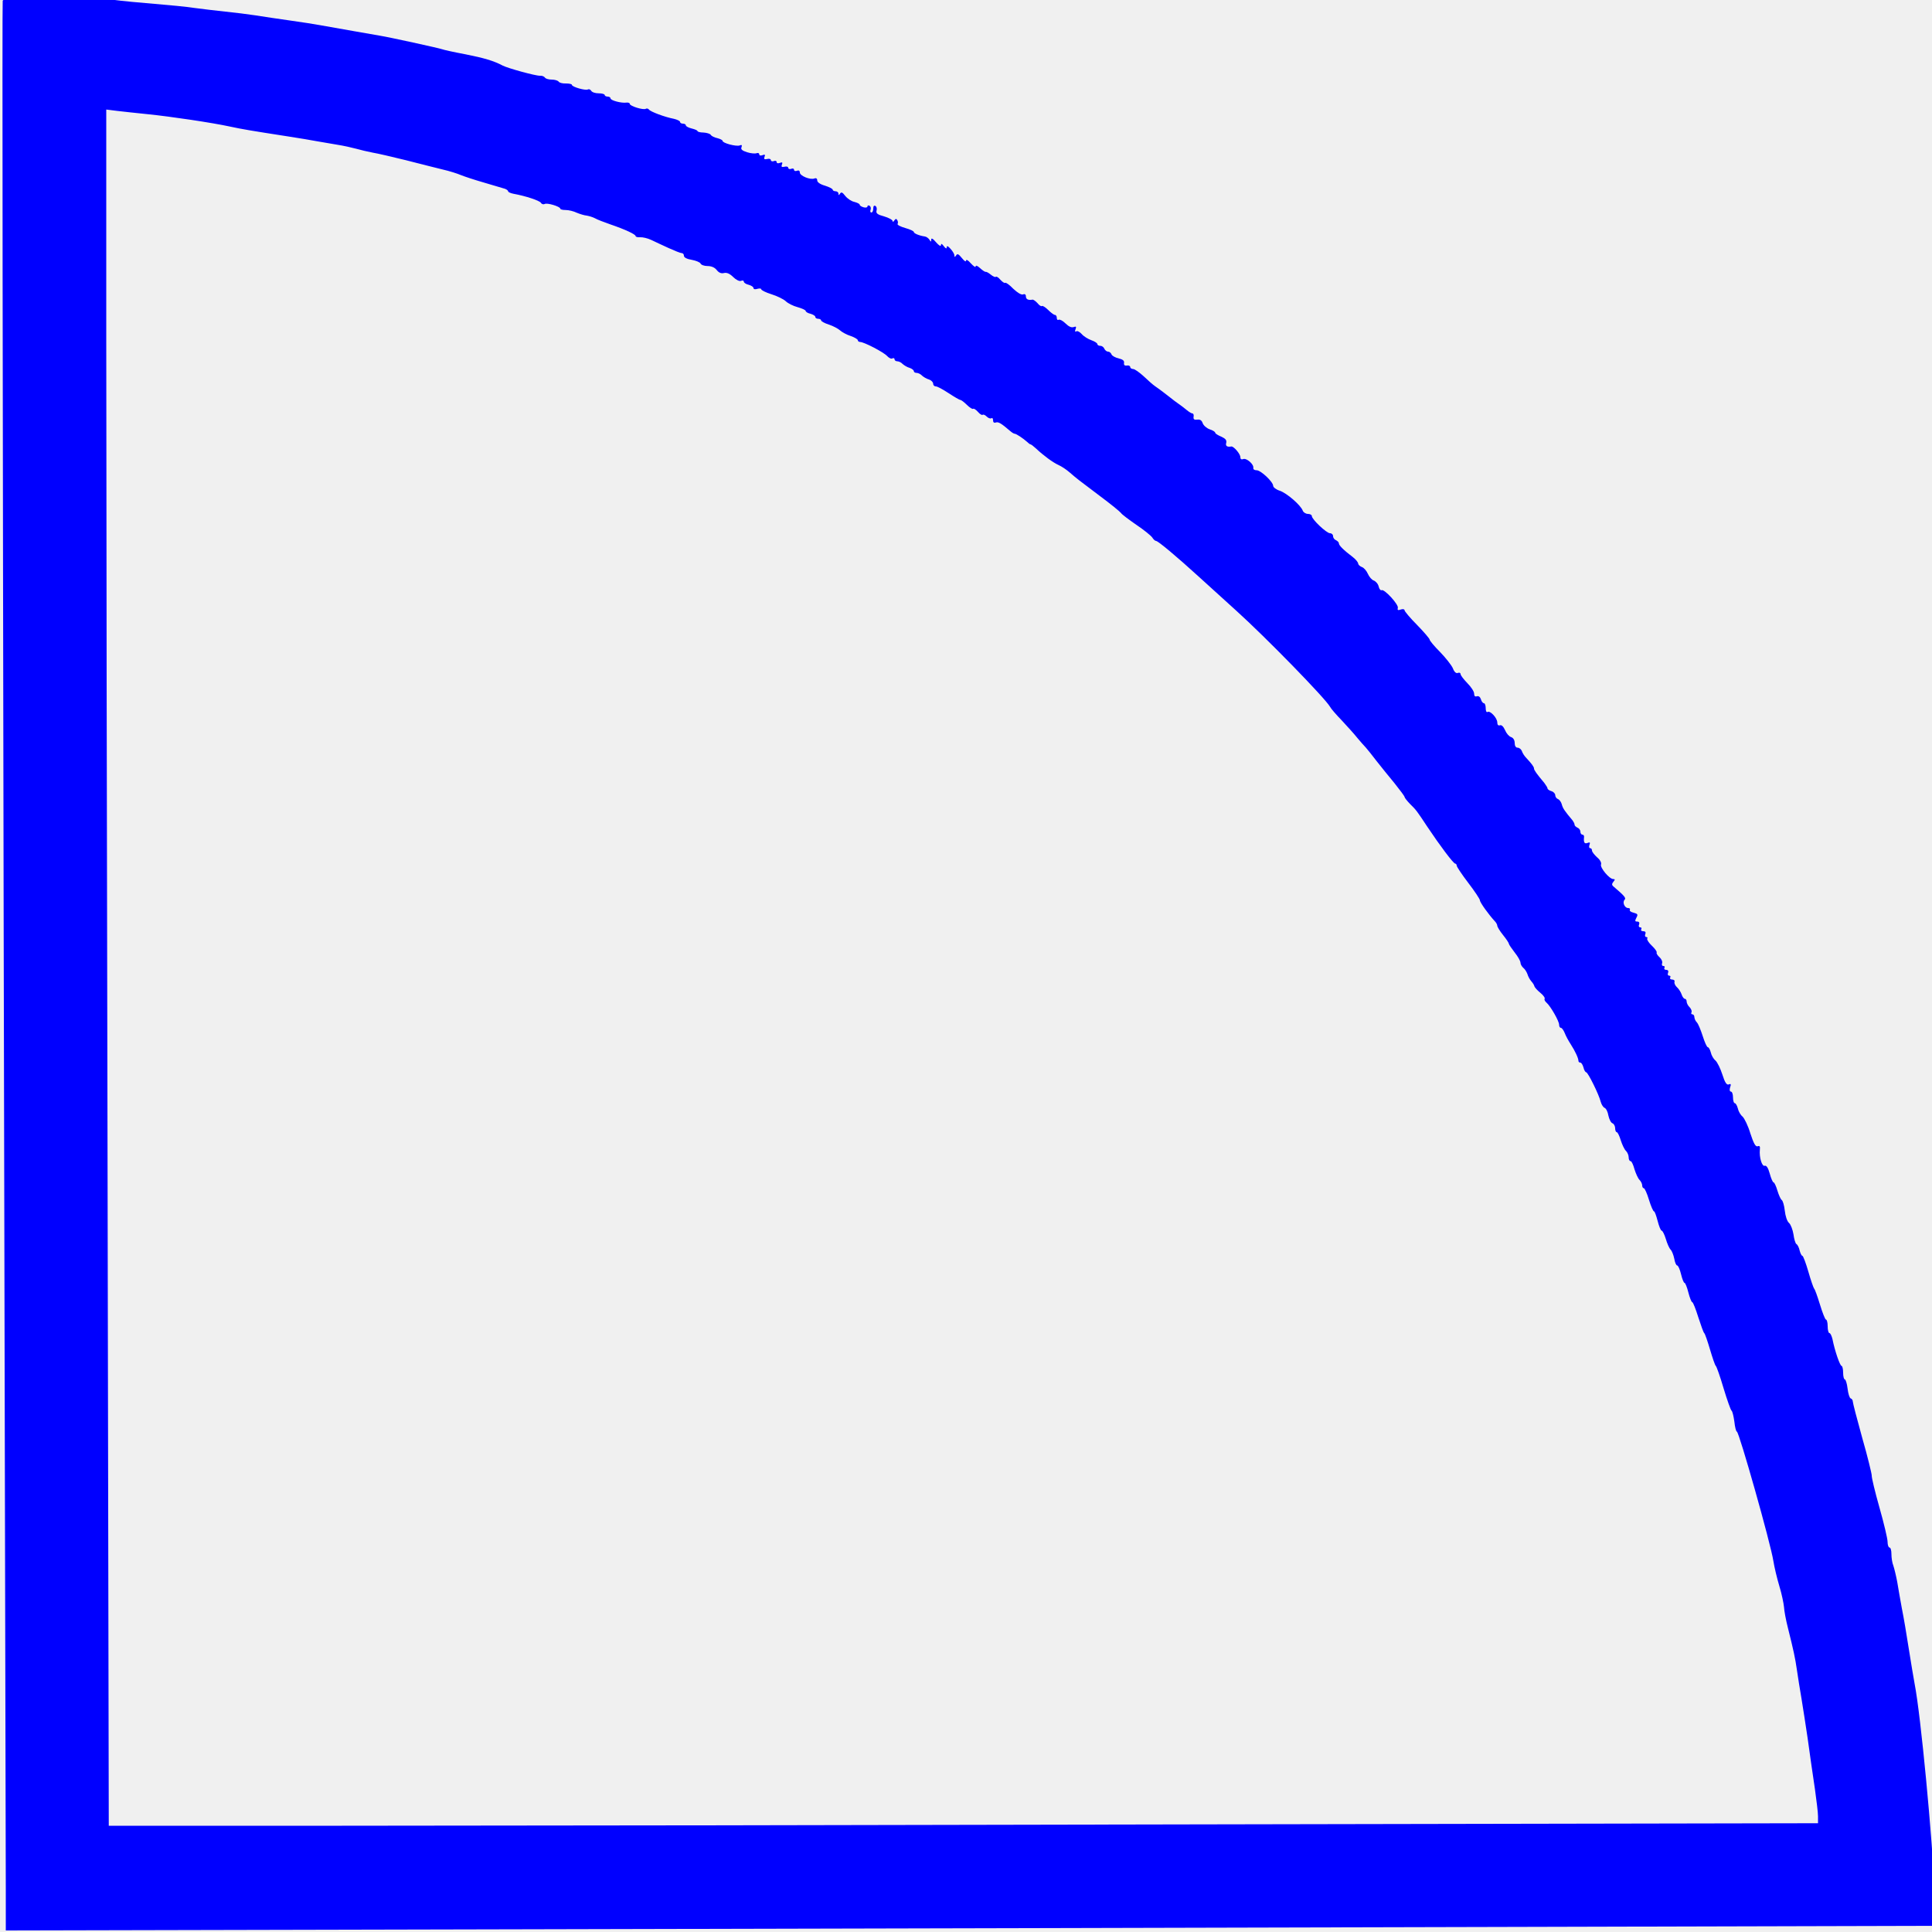
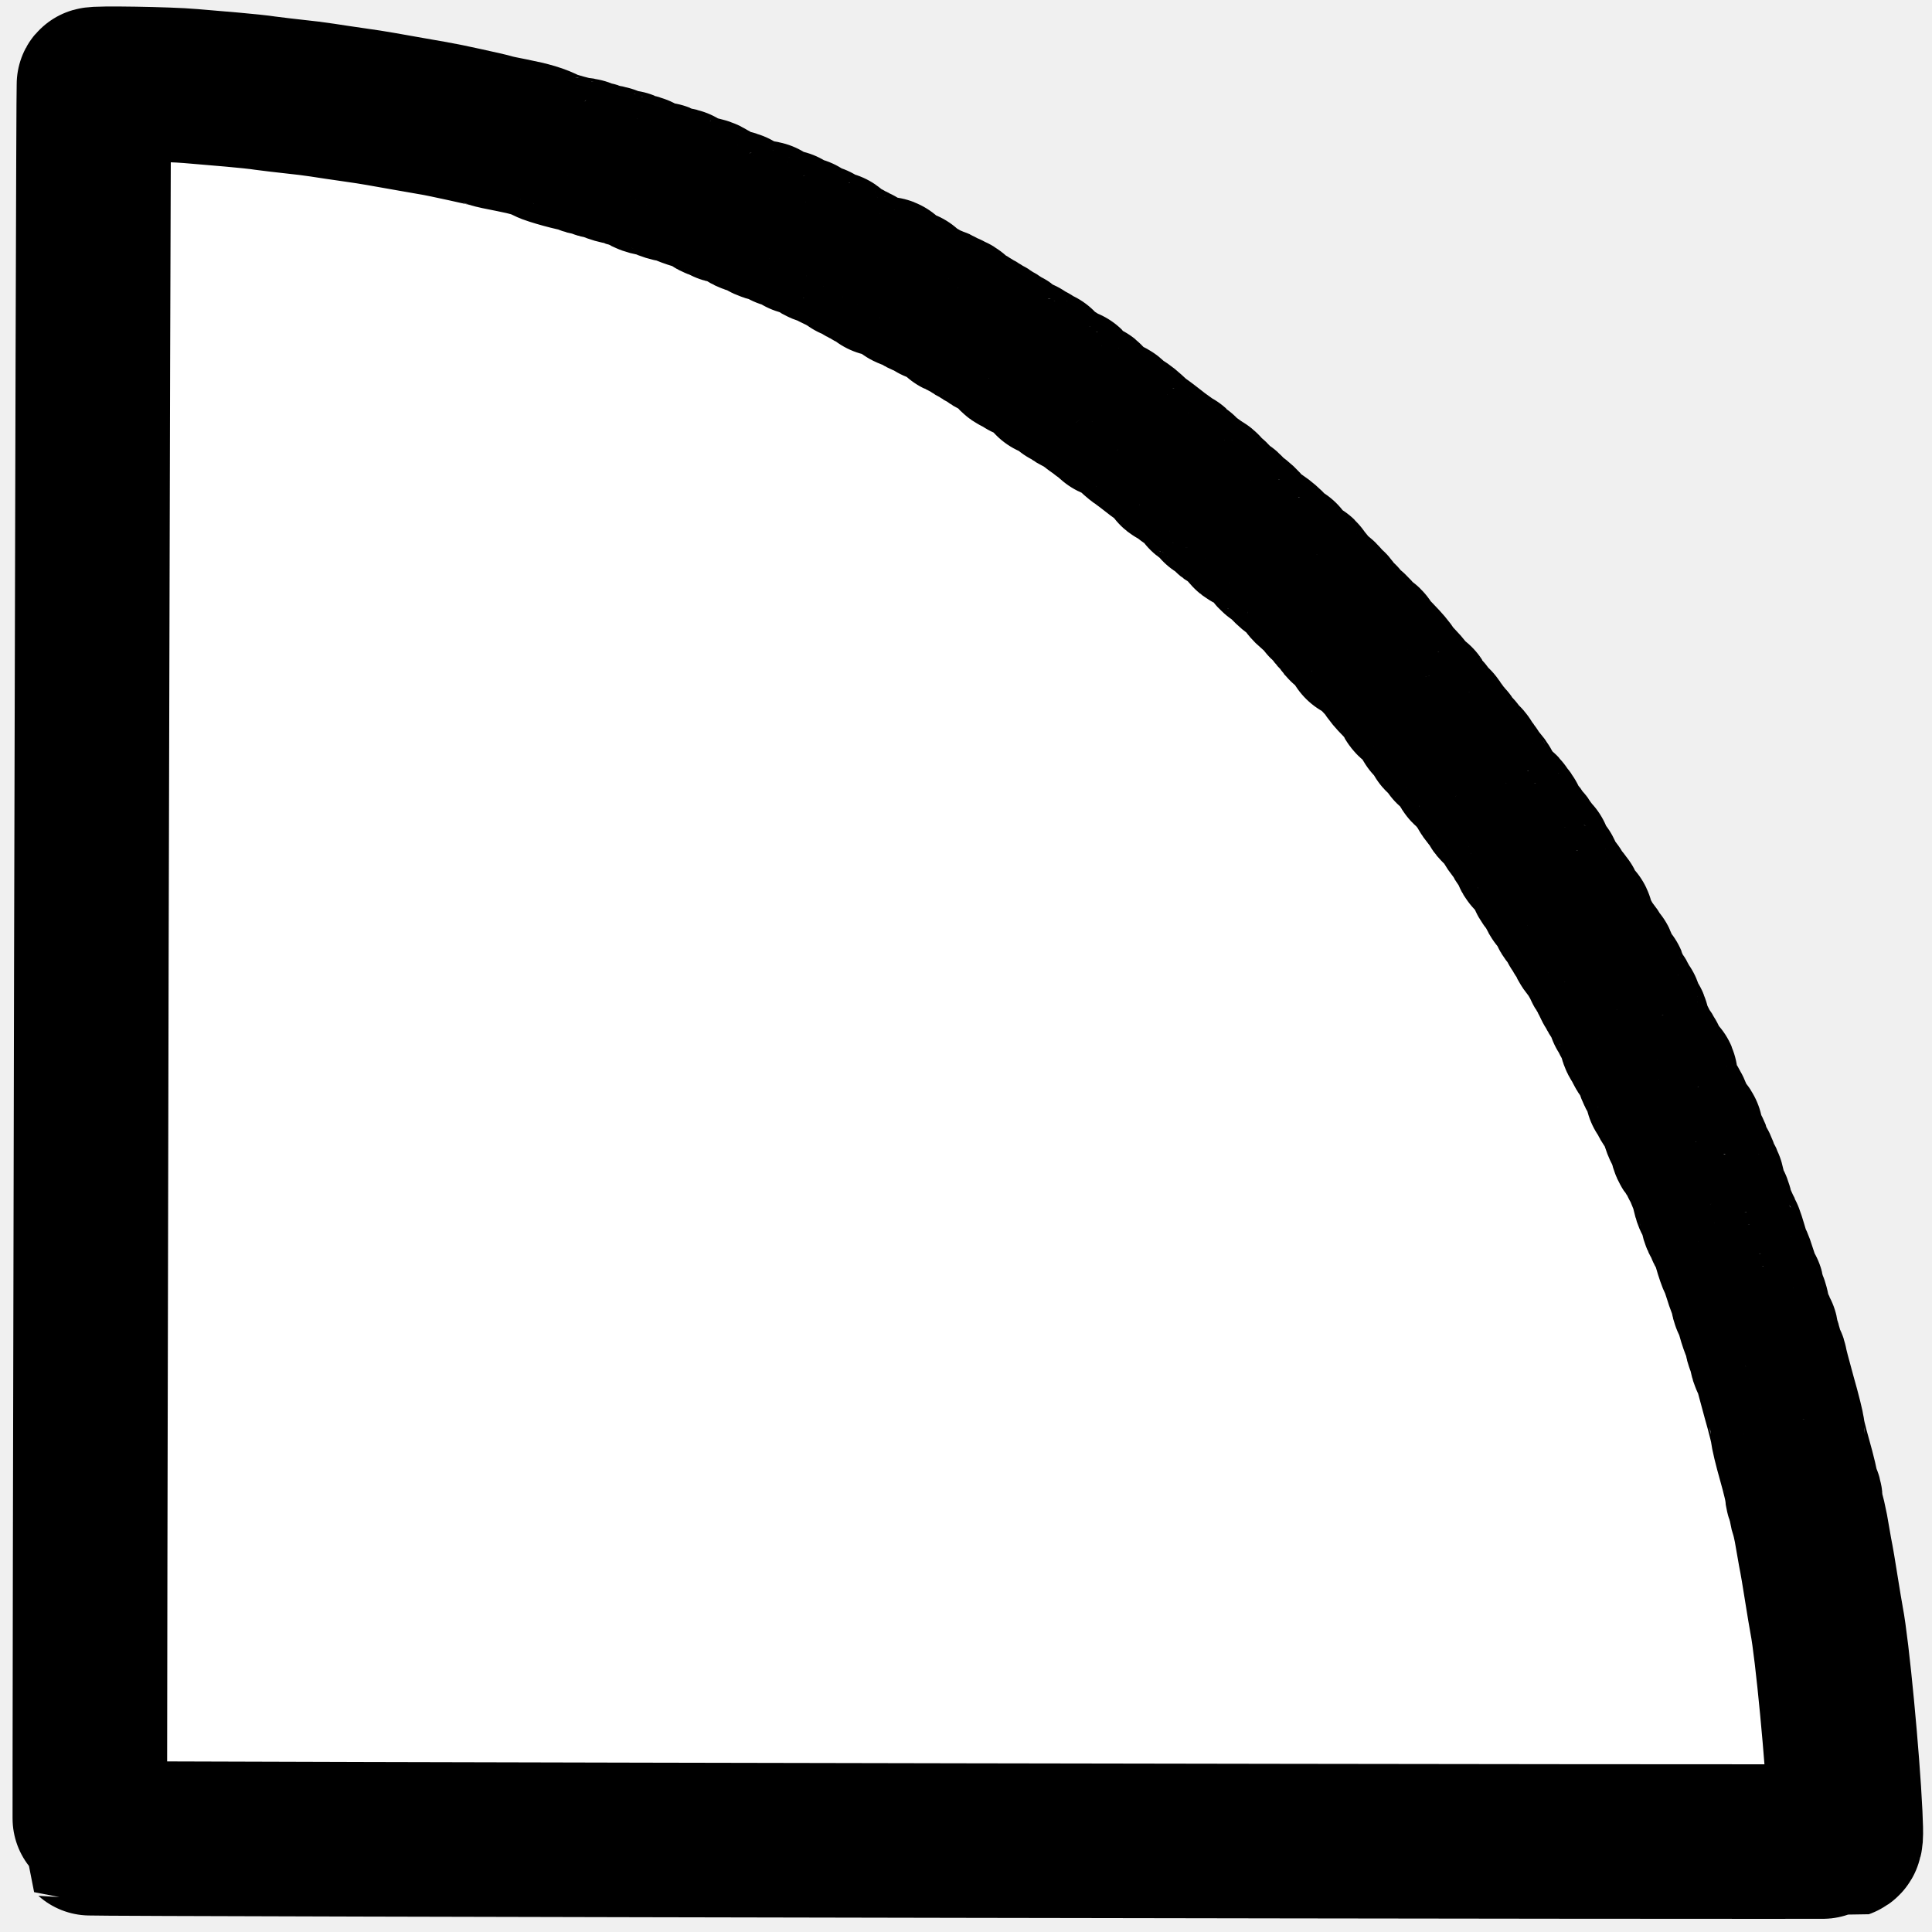
- <svg xmlns="http://www.w3.org/2000/svg" version="1.0" width="40" height="40" viewBox="0 0 200 200" preserveAspectRatio="xMidYMid meet">
-   <g transform="translate(0,200) scale(0.02,-0.02)" fill="#0000ff" stroke="none">
-     <path d="M14 9996 c-3 -8 0 -2164 5 -4792 6 -2629 11 -4873 11 -4988 l0 -208 2673 6 c1469 3 3718 9 4996 12 l2323 6 -6 147 c-15 319 -74 942 -106 1106 -5 28 -19 109 -30 180 -11 72 -27 166 -36 210 -8 44 -19 106 -24 137 -6 32 -15 69 -20 84 -6 14 -10 41 -10 60 0 19 -4 34 -10 34 -5 0 -10 13 -10 30 0 16 -19 96 -42 177 -23 81 -41 156 -40 166 0 9 -21 97 -49 194 -27 97 -49 182 -49 189 0 7 -5 14 -11 16 -6 2 -13 25 -16 51 -3 26 -10 47 -14 47 -5 0 -9 16 -9 35 0 19 -4 35 -8 35 -8 0 -35 77 -47 138 -4 17 -11 32 -16 32 -5 0 -9 16 -9 35 0 19 -4 35 -9 35 -4 0 -18 35 -31 78 -13 42 -26 79 -30 82 -3 3 -17 42 -30 88 -13 45 -27 82 -31 82 -4 0 -10 12 -14 27 -3 15 -11 31 -17 34 -5 3 -12 26 -15 50 -4 24 -14 51 -23 59 -10 8 -19 36 -22 64 -3 27 -10 51 -16 55 -5 3 -15 25 -22 48 -7 24 -16 43 -20 43 -4 0 -13 20 -20 46 -8 29 -17 43 -26 40 -14 -5 -29 44 -25 83 2 17 -1 22 -11 18 -11 -4 -21 14 -38 66 -12 40 -31 79 -41 88 -10 8 -21 27 -24 42 -4 15 -11 27 -16 27 -5 0 -9 14 -9 30 0 17 -5 30 -11 30 -6 0 -8 9 -4 22 6 16 4 20 -7 15 -11 -4 -20 10 -33 51 -10 31 -26 64 -36 73 -10 8 -21 27 -24 42 -4 15 -11 27 -16 27 -4 0 -16 26 -26 58 -10 31 -23 63 -30 70 -7 7 -13 20 -13 28 0 8 -5 14 -11 14 -5 0 -7 5 -4 10 3 6 -1 17 -9 26 -9 8 -16 22 -16 30 0 8 -4 14 -9 14 -5 0 -13 10 -17 23 -4 12 -15 29 -24 37 -9 8 -15 21 -13 28 3 6 -3 12 -12 12 -9 0 -13 5 -10 10 3 6 1 10 -5 10 -7 0 -10 7 -6 15 3 9 0 15 -10 15 -8 0 -12 5 -9 10 3 6 1 10 -5 10 -7 0 -10 6 -7 14 3 8 -3 22 -13 31 -11 10 -18 21 -15 25 2 4 -9 20 -25 35 -16 15 -27 32 -24 37 3 4 1 8 -5 8 -6 0 -8 7 -5 15 4 10 0 15 -11 15 -9 0 -13 4 -10 10 3 6 1 10 -5 10 -7 0 -10 7 -6 15 3 9 0 15 -10 15 -12 0 -12 4 -4 20 9 17 7 20 -15 26 -14 3 -22 10 -19 15 3 5 -1 9 -9 9 -18 0 -31 30 -18 43 9 9 -2 21 -57 68 -10 8 -10 14 -1 25 9 11 9 14 -1 14 -20 0 -70 60 -63 76 3 8 -5 24 -21 37 -14 13 -26 28 -26 35 0 7 -4 12 -10 12 -5 0 -6 8 -3 17 5 12 2 15 -10 10 -16 -6 -21 2 -18 31 1 6 -3 12 -9 12 -5 0 -10 7 -10 15 0 9 -7 18 -15 21 -8 4 -15 10 -15 15 0 6 -5 15 -10 22 -41 49 -51 63 -56 83 -3 12 -12 25 -20 28 -8 3 -14 12 -14 20 0 8 -9 18 -20 21 -11 3 -20 10 -20 14 0 4 -8 17 -17 29 -38 45 -53 66 -53 74 0 9 -12 25 -41 56 -9 9 -19 25 -22 35 -4 9 -13 17 -22 17 -9 0 -15 9 -15 24 0 15 -7 27 -19 31 -10 3 -24 19 -31 36 -8 18 -18 28 -26 25 -9 -3 -14 2 -14 14 0 24 -37 63 -50 55 -6 -4 -10 5 -10 19 0 14 -4 26 -9 26 -5 0 -13 9 -16 21 -4 12 -12 18 -21 15 -9 -3 -14 1 -14 14 0 11 -16 35 -35 54 -19 20 -35 40 -35 47 0 6 -6 9 -14 6 -9 -4 -19 5 -26 24 -7 16 -37 54 -66 84 -30 30 -54 59 -54 64 0 5 -29 39 -65 76 -36 36 -65 71 -65 76 0 6 -9 8 -20 4 -14 -5 -18 -3 -15 8 7 16 -71 101 -84 92 -5 -2 -12 6 -15 19 -3 14 -15 27 -25 31 -10 3 -24 19 -31 35 -7 16 -21 32 -31 35 -10 4 -19 12 -19 18 -1 7 -12 21 -26 32 -51 39 -74 62 -74 73 0 5 -7 12 -15 16 -8 3 -15 12 -15 21 0 8 -7 15 -16 15 -18 0 -94 72 -94 89 0 6 -9 11 -20 11 -11 0 -24 8 -27 17 -11 29 -83 91 -119 103 -19 6 -34 18 -34 25 0 21 -66 83 -87 81 -10 0 -17 5 -16 12 4 18 -34 52 -52 46 -10 -4 -15 0 -15 10 0 17 -35 57 -47 55 -22 -4 -31 3 -26 19 3 14 -4 22 -26 32 -17 7 -31 16 -31 20 0 5 -13 13 -29 18 -16 6 -32 20 -36 32 -5 14 -13 20 -28 18 -16 -2 -21 2 -19 15 2 9 -1 17 -6 17 -5 0 -18 8 -30 18 -11 9 -30 24 -42 32 -12 8 -30 22 -40 30 -27 21 -55 43 -80 60 -12 8 -39 32 -61 53 -22 20 -46 37 -54 37 -8 0 -15 5 -15 10 0 6 -8 10 -17 8 -12 -2 -17 3 -15 14 2 11 -7 18 -28 23 -17 4 -34 13 -37 21 -3 8 -11 14 -18 14 -7 0 -15 7 -19 15 -3 8 -12 15 -21 15 -8 0 -15 4 -15 9 0 5 -14 14 -31 20 -17 6 -40 20 -50 32 -10 11 -23 18 -28 14 -7 -4 -8 0 -4 11 5 13 3 16 -10 11 -11 -4 -26 3 -42 19 -14 14 -30 22 -35 19 -6 -3 -10 1 -10 9 0 9 -4 16 -10 16 -5 0 -21 12 -35 26 -14 14 -29 23 -32 20 -3 -3 -14 3 -23 15 -10 11 -22 19 -26 18 -22 -4 -34 2 -34 17 0 10 -6 14 -15 10 -9 -3 -29 9 -51 30 -19 20 -38 33 -41 30 -3 -3 -14 4 -25 16 -10 12 -21 19 -24 15 -3 -3 -14 2 -25 11 -11 9 -23 16 -27 15 -4 -1 -17 8 -29 19 -14 13 -23 16 -23 9 0 -7 -11 1 -25 16 -14 16 -24 22 -25 14 0 -8 -9 -2 -21 13 -17 21 -24 25 -30 14 -7 -10 -9 -10 -9 0 0 7 -9 22 -20 34 -13 15 -20 17 -20 8 0 -9 -5 -7 -15 6 -10 13 -14 15 -15 5 0 -8 -10 -2 -25 15 -16 19 -25 24 -25 14 0 -13 -2 -13 -9 -1 -5 8 -16 16 -24 17 -29 4 -57 16 -57 23 0 5 -20 14 -45 21 -24 7 -42 16 -39 21 3 5 2 14 -2 20 -4 8 -9 7 -15 -2 -5 -8 -9 -9 -9 -3 0 6 -20 17 -44 24 -34 9 -43 16 -39 30 3 10 0 21 -6 24 -7 4 -11 -1 -11 -13 0 -12 -4 -21 -10 -21 -5 0 -7 6 -4 14 3 8 1 17 -5 21 -6 3 -11 2 -11 -3 0 -6 -9 -8 -20 -5 -11 3 -20 9 -20 13 0 5 -13 11 -28 15 -15 3 -36 17 -47 31 -14 18 -20 22 -27 12 -6 -10 -8 -10 -8 0 0 6 -7 12 -15 12 -8 0 -15 4 -15 8 0 5 -18 14 -40 21 -25 7 -40 18 -40 27 0 10 -6 14 -15 10 -22 -8 -75 14 -75 31 0 9 -6 13 -15 9 -8 -3 -15 -1 -15 5 0 6 -7 9 -15 5 -8 -3 -15 0 -15 5 0 6 -9 9 -19 6 -15 -3 -18 -1 -14 11 5 11 2 14 -10 9 -10 -4 -17 -2 -17 4 0 6 -7 9 -15 5 -8 -3 -15 0 -15 5 0 6 -9 9 -19 6 -15 -3 -18 -1 -14 11 5 11 2 14 -10 9 -10 -4 -17 -2 -17 4 0 6 -6 9 -14 6 -8 -3 -30 -1 -49 5 -25 8 -34 15 -29 26 4 11 1 14 -10 9 -18 -6 -88 12 -88 24 0 4 -12 10 -27 14 -15 3 -31 11 -34 17 -4 6 -21 11 -38 12 -17 0 -31 4 -31 8 0 3 -13 9 -30 13 -16 4 -30 11 -30 16 0 5 -7 9 -15 9 -8 0 -15 4 -15 9 0 5 -15 12 -32 16 -47 9 -122 37 -129 48 -4 5 -11 7 -16 4 -13 -8 -83 14 -83 25 0 5 -8 8 -17 7 -26 -4 -83 11 -83 22 0 5 -7 9 -15 9 -8 0 -15 4 -15 8 0 5 -14 9 -31 9 -17 0 -34 5 -39 13 -4 7 -12 10 -17 7 -12 -7 -83 13 -83 24 0 4 -14 7 -31 7 -17 -1 -34 4 -37 9 -4 6 -20 11 -36 11 -15 0 -31 4 -35 10 -4 6 -15 11 -26 10 -22 -1 -168 39 -194 53 -45 24 -96 39 -192 58 -59 11 -113 23 -120 26 -16 6 -281 64 -321 70 -31 5 -233 41 -313 55 -27 5 -97 16 -155 24 -58 8 -136 20 -175 26 -38 6 -110 15 -160 20 -49 5 -121 14 -160 19 -38 6 -131 15 -205 21 -74 6 -171 15 -214 21 -44 5 -189 9 -323 9 -199 0 -245 -3 -249 -14z m750 -587 c119 -12 334 -44 426 -64 65 -14 107 -21 300 -51 58 -9 125 -20 150 -25 25 -4 72 -12 105 -18 33 -5 77 -15 99 -21 21 -6 59 -15 85 -20 25 -4 102 -22 171 -39 69 -18 154 -39 190 -48 36 -8 79 -22 95 -29 17 -7 71 -25 120 -39 50 -15 98 -29 108 -32 9 -3 17 -9 17 -13 0 -4 12 -10 28 -13 61 -11 135 -35 142 -47 4 -7 13 -9 19 -6 12 8 81 -13 81 -24 0 -4 12 -7 28 -7 15 0 41 -6 57 -14 17 -7 40 -14 52 -15 12 -2 32 -8 43 -14 12 -7 47 -20 78 -31 79 -27 132 -52 132 -61 0 -4 10 -7 23 -6 13 1 39 -5 58 -14 19 -9 59 -28 90 -42 31 -14 61 -26 67 -26 7 0 12 -6 12 -14 0 -9 16 -17 41 -21 22 -4 43 -13 45 -19 3 -7 19 -13 36 -13 20 0 37 -7 48 -21 11 -14 24 -19 38 -15 14 3 29 -3 47 -21 14 -14 32 -23 40 -20 8 4 15 2 15 -4 0 -5 11 -13 25 -16 14 -4 25 -11 25 -17 0 -6 9 -8 20 -4 11 3 20 2 20 -2 0 -5 24 -17 53 -26 29 -9 62 -25 74 -36 11 -11 39 -25 62 -31 22 -6 41 -15 41 -19 0 -5 11 -12 25 -15 14 -4 25 -11 25 -16 0 -6 7 -10 15 -10 8 0 15 -4 15 -8 0 -5 18 -15 40 -22 22 -7 48 -21 58 -30 10 -9 35 -23 55 -29 20 -7 37 -17 37 -22 0 -5 6 -9 12 -9 20 0 122 -53 140 -73 9 -10 22 -16 27 -12 6 3 11 1 11 -4 0 -6 6 -11 14 -11 8 0 21 -6 28 -14 8 -7 24 -17 36 -20 12 -4 22 -12 22 -17 0 -5 6 -9 14 -9 8 0 21 -6 28 -14 8 -7 24 -17 36 -20 12 -4 22 -14 22 -22 0 -8 6 -14 14 -14 8 0 37 -16 66 -35 29 -19 56 -35 61 -35 4 0 20 -12 34 -26 14 -14 29 -23 32 -20 3 3 14 -4 25 -16 10 -12 21 -18 24 -15 4 3 13 -1 21 -9 8 -8 19 -12 24 -9 5 4 9 -1 9 -10 0 -11 5 -15 14 -12 13 5 27 -3 76 -45 8 -7 18 -13 22 -13 8 0 44 -24 64 -42 7 -7 15 -13 18 -13 3 0 16 -10 29 -22 37 -35 87 -72 116 -85 14 -6 40 -23 56 -37 42 -36 38 -33 155 -121 58 -43 108 -84 112 -90 4 -7 40 -34 79 -61 39 -26 76 -56 83 -66 6 -10 15 -18 20 -18 10 0 107 -81 221 -185 44 -40 131 -119 194 -176 154 -139 461 -454 485 -497 5 -10 33 -42 62 -72 28 -30 65 -71 80 -90 16 -19 36 -42 44 -50 8 -9 33 -40 55 -69 22 -28 64 -80 93 -115 28 -35 52 -67 52 -71 0 -4 12 -19 27 -35 34 -33 37 -38 90 -118 66 -99 136 -192 145 -192 4 0 8 -5 8 -11 0 -5 27 -46 60 -89 33 -43 60 -84 60 -90 0 -11 47 -76 77 -108 7 -7 13 -18 13 -24 0 -5 13 -27 30 -48 17 -21 30 -41 30 -45 0 -4 14 -24 30 -45 17 -21 30 -45 30 -53 0 -8 7 -20 15 -27 8 -6 17 -21 21 -32 3 -11 12 -28 20 -37 8 -9 15 -20 16 -26 1 -5 15 -21 30 -33 16 -13 26 -27 23 -32 -3 -4 2 -13 10 -20 20 -17 65 -95 65 -114 0 -9 4 -16 9 -16 5 0 14 -12 20 -27 6 -16 20 -41 31 -58 22 -34 40 -72 40 -86 0 -5 4 -9 10 -9 5 0 12 -11 16 -25 3 -14 10 -25 14 -25 9 0 66 -115 75 -152 4 -15 13 -29 20 -32 8 -3 17 -21 20 -40 4 -19 13 -37 21 -40 8 -3 14 -15 14 -26 0 -11 4 -20 8 -20 5 0 14 -19 21 -42 7 -22 19 -48 27 -55 8 -8 14 -23 14 -34 0 -10 4 -19 10 -19 5 0 14 -19 20 -42 7 -22 18 -47 26 -55 8 -8 14 -21 14 -29 0 -8 4 -14 8 -14 5 0 17 -27 27 -60 10 -33 22 -60 26 -60 4 0 12 -23 19 -50 7 -27 16 -50 21 -50 4 0 14 -19 21 -42 7 -24 18 -49 25 -56 7 -7 15 -28 19 -47 3 -19 10 -35 15 -35 5 0 14 -20 20 -45 6 -25 14 -45 18 -45 4 0 13 -22 20 -50 7 -27 16 -50 20 -50 4 0 18 -35 31 -77 14 -43 27 -80 31 -83 4 -3 17 -41 30 -85 13 -44 26 -82 30 -85 4 -3 22 -54 40 -115 18 -60 37 -113 41 -116 5 -3 11 -29 15 -57 3 -29 9 -52 13 -52 11 0 175 -579 189 -670 5 -32 19 -90 31 -130 12 -39 22 -88 24 -108 1 -20 10 -68 20 -107 29 -116 38 -157 47 -220 5 -33 15 -100 24 -150 8 -49 22 -139 31 -200 18 -129 18 -130 38 -265 8 -58 16 -121 16 -141 l0 -36 -3217 -6 c-1770 -4 -3761 -7 -4424 -7 l-1206 0 -6 3263 c-4 1794 -7 3792 -7 4441 l0 1179 56 -7 c31 -4 102 -11 158 -17z" />
+ <svg xmlns="http://www.w3.org/2000/svg" version="1.0" width="40" height="40" viewBox="0 0 220 220" preserveAspectRatio="xMidYMid meet">
+   <g transform="translate(10,210) scale(0.02,-0.02)" fill="#ffffff" stroke="#000000" stroke-width="400%">
+     <path d="M35 10019 c-5 -6 -27 -9980 -23 -9985 7 -6 9965 -24 9982 -18 17 6 18 18 12 153 -15 319 -74 942 -106 1106 -5 28 -19 109 -30 180 -11 72 -27 166 -36 210 -8 44 -19 106 -24 137 -6 32 -15 69 -20 84 -6 14 -10 41 -10 60 0 19 -4 34 -10 34 -5 0 -10 13 -10 30 0 16 -19 96 -42 177 -23 81 -41 156 -40 166 0 9 -21 97 -49 194 -27 97 -49 182 -49 189 0 7 -5 14 -11 16 -6 2 -13 25 -16 51 -3 26 -10 47 -14 47 -5 0 -9 16 -9 35 0 19 -4 35 -8 35 -8 0 -35 77 -47 138 -4 17 -11 32 -16 32 -5 0 -9 16 -9 35 0 19 -4 35 -9 35 -4 0 -18 35 -31 78 -13 42 -26 79 -30 82 -3 3 -17 42 -30 88 -13 45 -27 82 -31 82 -4 0 -10 12 -14 27 -3 15 -11 31 -17 34 -5 3 -12 26 -15 50 -4 24 -14 51 -23 59 -10 8 -19 36 -22 64 -3 27 -10 51 -16 55 -5 3 -15 25 -22 49 -7 23 -16 42 -20 42 -4 0 -13 20 -20 46 -8 29 -17 43 -26 40 -14 -5 -29 44 -25 83 2 17 -1 22 -11 18 -11 -4 -21 14 -38 66 -12 40 -31 79 -41 88 -10 8 -21 27 -24 42 -4 15 -12 27 -17 27 -6 0 -8 11 -6 25 4 17 0 29 -11 35 -13 8 -14 11 -2 19 14 9 -2 26 -17 17 -5 -3 -17 21 -27 52 -9 31 -25 64 -35 72 -9 8 -21 26 -25 40 -4 14 -12 28 -17 31 -5 3 -11 15 -13 25 -2 10 -4 20 -5 22 -2 1 -4 7 -5 12 -1 6 -3 11 -5 13 -1 1 -3 11 -5 22 -2 11 -9 21 -14 23 -6 2 -11 10 -11 17 0 8 -7 21 -16 29 -11 11 -12 16 -3 16 7 0 3 9 -9 21 -12 11 -20 24 -17 28 2 5 -4 16 -15 26 -11 10 -17 21 -15 25 2 4 -4 15 -15 25 -10 9 -16 23 -13 31 3 8 0 14 -5 14 -6 0 -14 10 -18 22 -3 12 -13 28 -20 36 -8 7 -14 22 -14 33 0 10 -4 19 -9 19 -5 0 -13 10 -17 22 -3 12 -17 32 -29 44 -13 13 -27 33 -31 46 -3 12 -13 28 -20 36 -8 7 -14 20 -14 28 0 8 -5 14 -11 14 -6 0 -8 9 -4 20 4 11 2 20 -4 20 -21 0 -62 51 -56 71 4 11 2 19 -4 19 -6 0 -11 6 -11 14 0 8 -9 18 -20 21 -18 6 -24 17 -21 38 1 4 -14 23 -34 42 -21 22 -32 41 -28 50 3 10 -5 24 -21 38 -14 13 -26 28 -26 35 0 7 -4 12 -10 12 -5 0 -6 8 -3 17 5 12 2 15 -10 10 -16 -6 -21 2 -18 31 1 6 -3 12 -9 12 -5 0 -10 7 -10 15 0 9 -7 18 -15 21 -8 4 -15 10 -15 15 0 6 -5 15 -10 22 -41 49 -51 63 -56 83 -3 12 -12 25 -20 28 -8 3 -14 12 -14 20 0 8 -9 18 -20 21 -11 3 -20 10 -20 14 0 4 -8 17 -17 29 -38 45 -53 66 -53 74 0 9 -12 25 -41 56 -9 9 -19 25 -22 35 -4 9 -13 17 -22 17 -9 0 -15 9 -15 24 0 15 -7 27 -19 31 -10 3 -24 19 -31 36 -8 18 -18 28 -26 25 -9 -3 -14 2 -14 14 0 24 -37 63 -50 55 -6 -4 -10 5 -10 19 0 14 -4 26 -9 26 -5 0 -13 9 -16 21 -4 12 -12 18 -21 15 -9 -3 -14 1 -14 14 0 11 -16 35 -35 54 -19 20 -35 40 -35 47 0 6 -6 9 -14 6 -9 -4 -19 5 -26 24 -7 16 -37 54 -66 84 -30 30 -54 59 -54 64 0 5 -29 39 -65 76 -36 36 -65 71 -65 76 0 6 -9 8 -20 4 -14 -5 -18 -3 -15 8 7 16 -71 101 -84 92 -5 -2 -12 6 -15 19 -3 14 -15 27 -25 31 -10 3 -24 19 -31 35 -7 16 -21 32 -31 35 -10 4 -19 12 -19 18 -1 7 -12 21 -26 32 -51 39 -74 62 -74 73 0 5 -7 12 -15 16 -8 3 -15 12 -15 21 0 8 -7 15 -16 15 -18 0 -94 72 -94 89 0 6 -9 11 -20 11 -11 0 -24 8 -27 17 -11 29 -83 91 -119 103 -19 6 -34 18 -34 25 0 21 -66 83 -87 81 -10 0 -17 5 -16 12 4 18 -34 52 -52 46 -10 -4 -15 0 -15 10 0 17 -35 57 -47 55 -22 -4 -31 3 -26 19 3 14 -4 22 -26 32 -17 7 -31 16 -31 20 0 5 -13 13 -29 18 -16 6 -32 20 -36 32 -5 14 -13 20 -28 18 -16 -2 -21 2 -19 15 2 9 -1 17 -6 17 -5 0 -18 8 -30 18 -11 9 -30 24 -42 32 -12 8 -30 22 -40 30 -27 21 -55 43 -80 60 -12 8 -39 32 -61 53 -22 20 -46 37 -54 37 -8 0 -15 5 -15 10 0 6 -8 10 -17 8 -12 -2 -17 3 -15 14 2 11 -7 18 -28 23 -17 4 -34 13 -37 21 -3 8 -11 14 -18 14 -7 0 -15 7 -19 15 -3 8 -12 15 -21 15 -8 0 -15 7 -15 15 0 8 -3 14 -7 14 -33 -5 -83 25 -83 51 0 10 -3 10 -14 1 -12 -10 -13 -8 -8 11 5 20 3 21 -10 11 -12 -11 -19 -10 -36 6 -12 10 -22 24 -22 31 0 10 -3 10 -15 0 -12 -10 -15 -10 -15 4 0 9 -4 16 -8 16 -15 0 -52 37 -52 51 0 10 -3 10 -11 2 -13 -13 -39 6 -39 28 0 8 -4 9 -13 0 -15 -12 -37 3 -37 27 0 11 -3 12 -14 3 -15 -13 -25 -6 -60 42 -11 14 -24 23 -28 20 -5 -2 -17 4 -27 16 -10 11 -21 18 -24 14 -4 -3 -16 4 -27 17 -11 13 -23 20 -27 17 -3 -4 -14 3 -25 15 -10 12 -21 18 -25 15 -3 -4 -14 3 -25 15 -10 12 -21 18 -25 15 -3 -4 -14 3 -24 14 -10 12 -23 18 -28 14 -6 -3 -11 -1 -11 5 0 17 -28 42 -40 35 -5 -3 -10 -1 -10 5 0 7 -6 10 -12 7 -7 -2 -21 5 -30 15 -9 11 -22 17 -27 13 -6 -3 -11 -2 -11 3 0 5 -18 14 -40 21 -22 6 -40 16 -40 20 0 5 -20 14 -44 21 -34 9 -43 16 -39 28 5 11 2 14 -10 9 -9 -3 -17 -3 -17 2 0 5 -20 14 -44 21 -35 10 -43 16 -39 31 3 10 0 19 -6 19 -6 0 -11 -7 -11 -15 0 -8 -4 -15 -10 -15 -5 0 -7 6 -4 14 4 9 -3 14 -22 14 -14 0 -29 4 -33 9 -3 6 -17 14 -31 18 -14 4 -33 17 -42 27 -9 11 -22 17 -27 13 -6 -3 -11 -1 -11 4 0 6 -7 11 -15 11 -8 0 -15 4 -15 8 0 5 -18 14 -40 21 -25 7 -40 18 -40 27 0 10 -6 14 -15 10 -22 -8 -75 14 -75 31 0 9 -6 13 -15 9 -8 -3 -15 -1 -15 5 0 6 -7 9 -15 5 -8 -3 -15 0 -15 5 0 6 -9 9 -19 6 -15 -3 -18 -1 -14 11 5 11 2 14 -10 9 -10 -4 -17 -2 -17 4 0 6 -7 9 -15 5 -8 -3 -15 0 -15 5 0 6 -9 9 -19 6 -15 -3 -18 -1 -14 11 5 11 2 14 -10 9 -10 -4 -17 -2 -17 4 0 6 -6 9 -14 6 -8 -3 -30 -1 -49 5 -25 8 -34 15 -29 26 4 11 1 14 -10 9 -18 -6 -88 12 -88 24 0 4 -12 10 -27 14 -15 3 -31 11 -34 17 -4 6 -21 11 -38 12 -17 0 -31 4 -31 8 0 3 -13 9 -30 13 -16 4 -30 11 -30 16 0 5 -7 9 -15 9 -8 0 -15 4 -15 9 0 5 -15 12 -32 16 -47 9 -122 37 -129 48 -4 5 -11 7 -16 4 -13 -8 -83 14 -83 25 0 5 -8 8 -17 7 -26 -4 -83 11 -83 22 0 5 -7 9 -15 9 -8 0 -15 4 -15 8 0 5 -14 9 -31 9 -17 0 -34 5 -39 13 -4 7 -12 10 -17 7 -12 -7 -83 13 -83 24 0 4 -14 7 -31 7 -17 -1 -34 4 -37 9 -4 6 -20 11 -36 11 -15 0 -31 4 -35 10 -4 6 -15 11 -26 10 -22 -1 -168 39 -194 53 -45 24 -96 39 -192 58 -59 11 -113 23 -120 26 -16 6 -281 64 -321 70 -31 5 -233 41 -313 55 -27 5 -97 16 -155 24 -58 8 -136 20 -175 26 -38 6 -110 15 -160 20 -49 5 -121 14 -160 19 -38 6 -126 15 -195 21 -69 6 -174 15 -235 20 -120 11 -545 18 -550 9z" />
  </g>
</svg>
